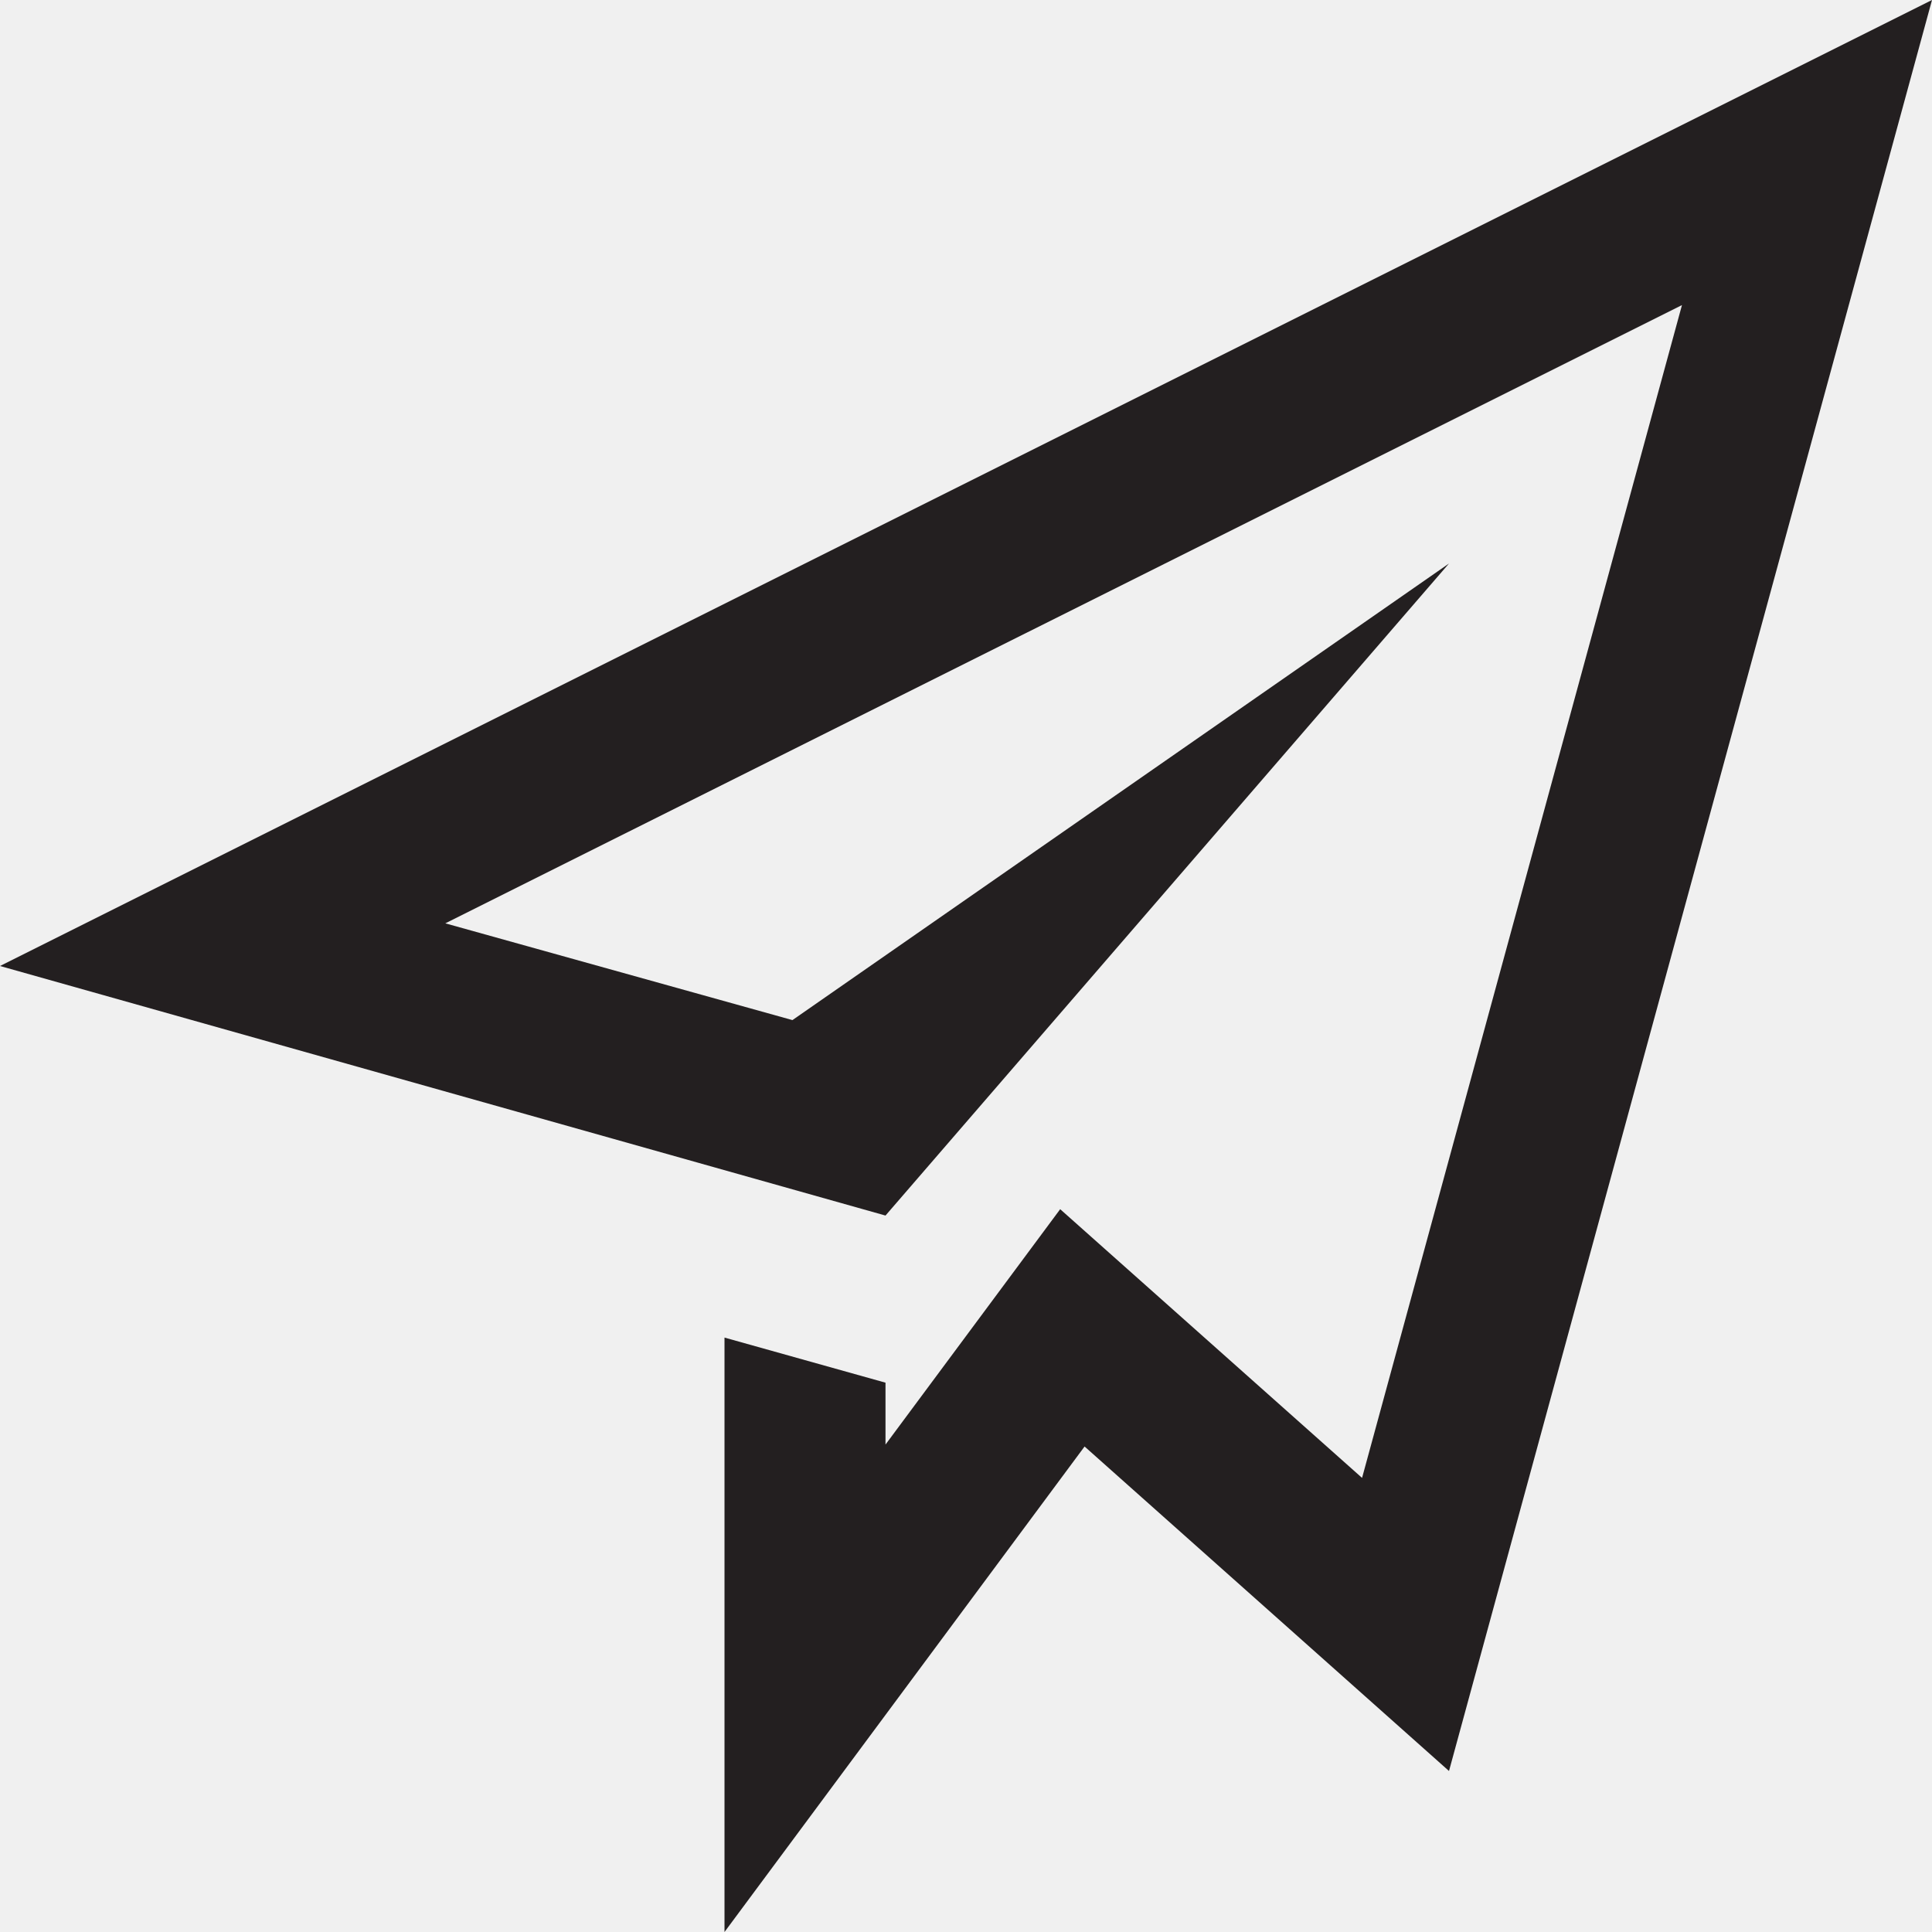
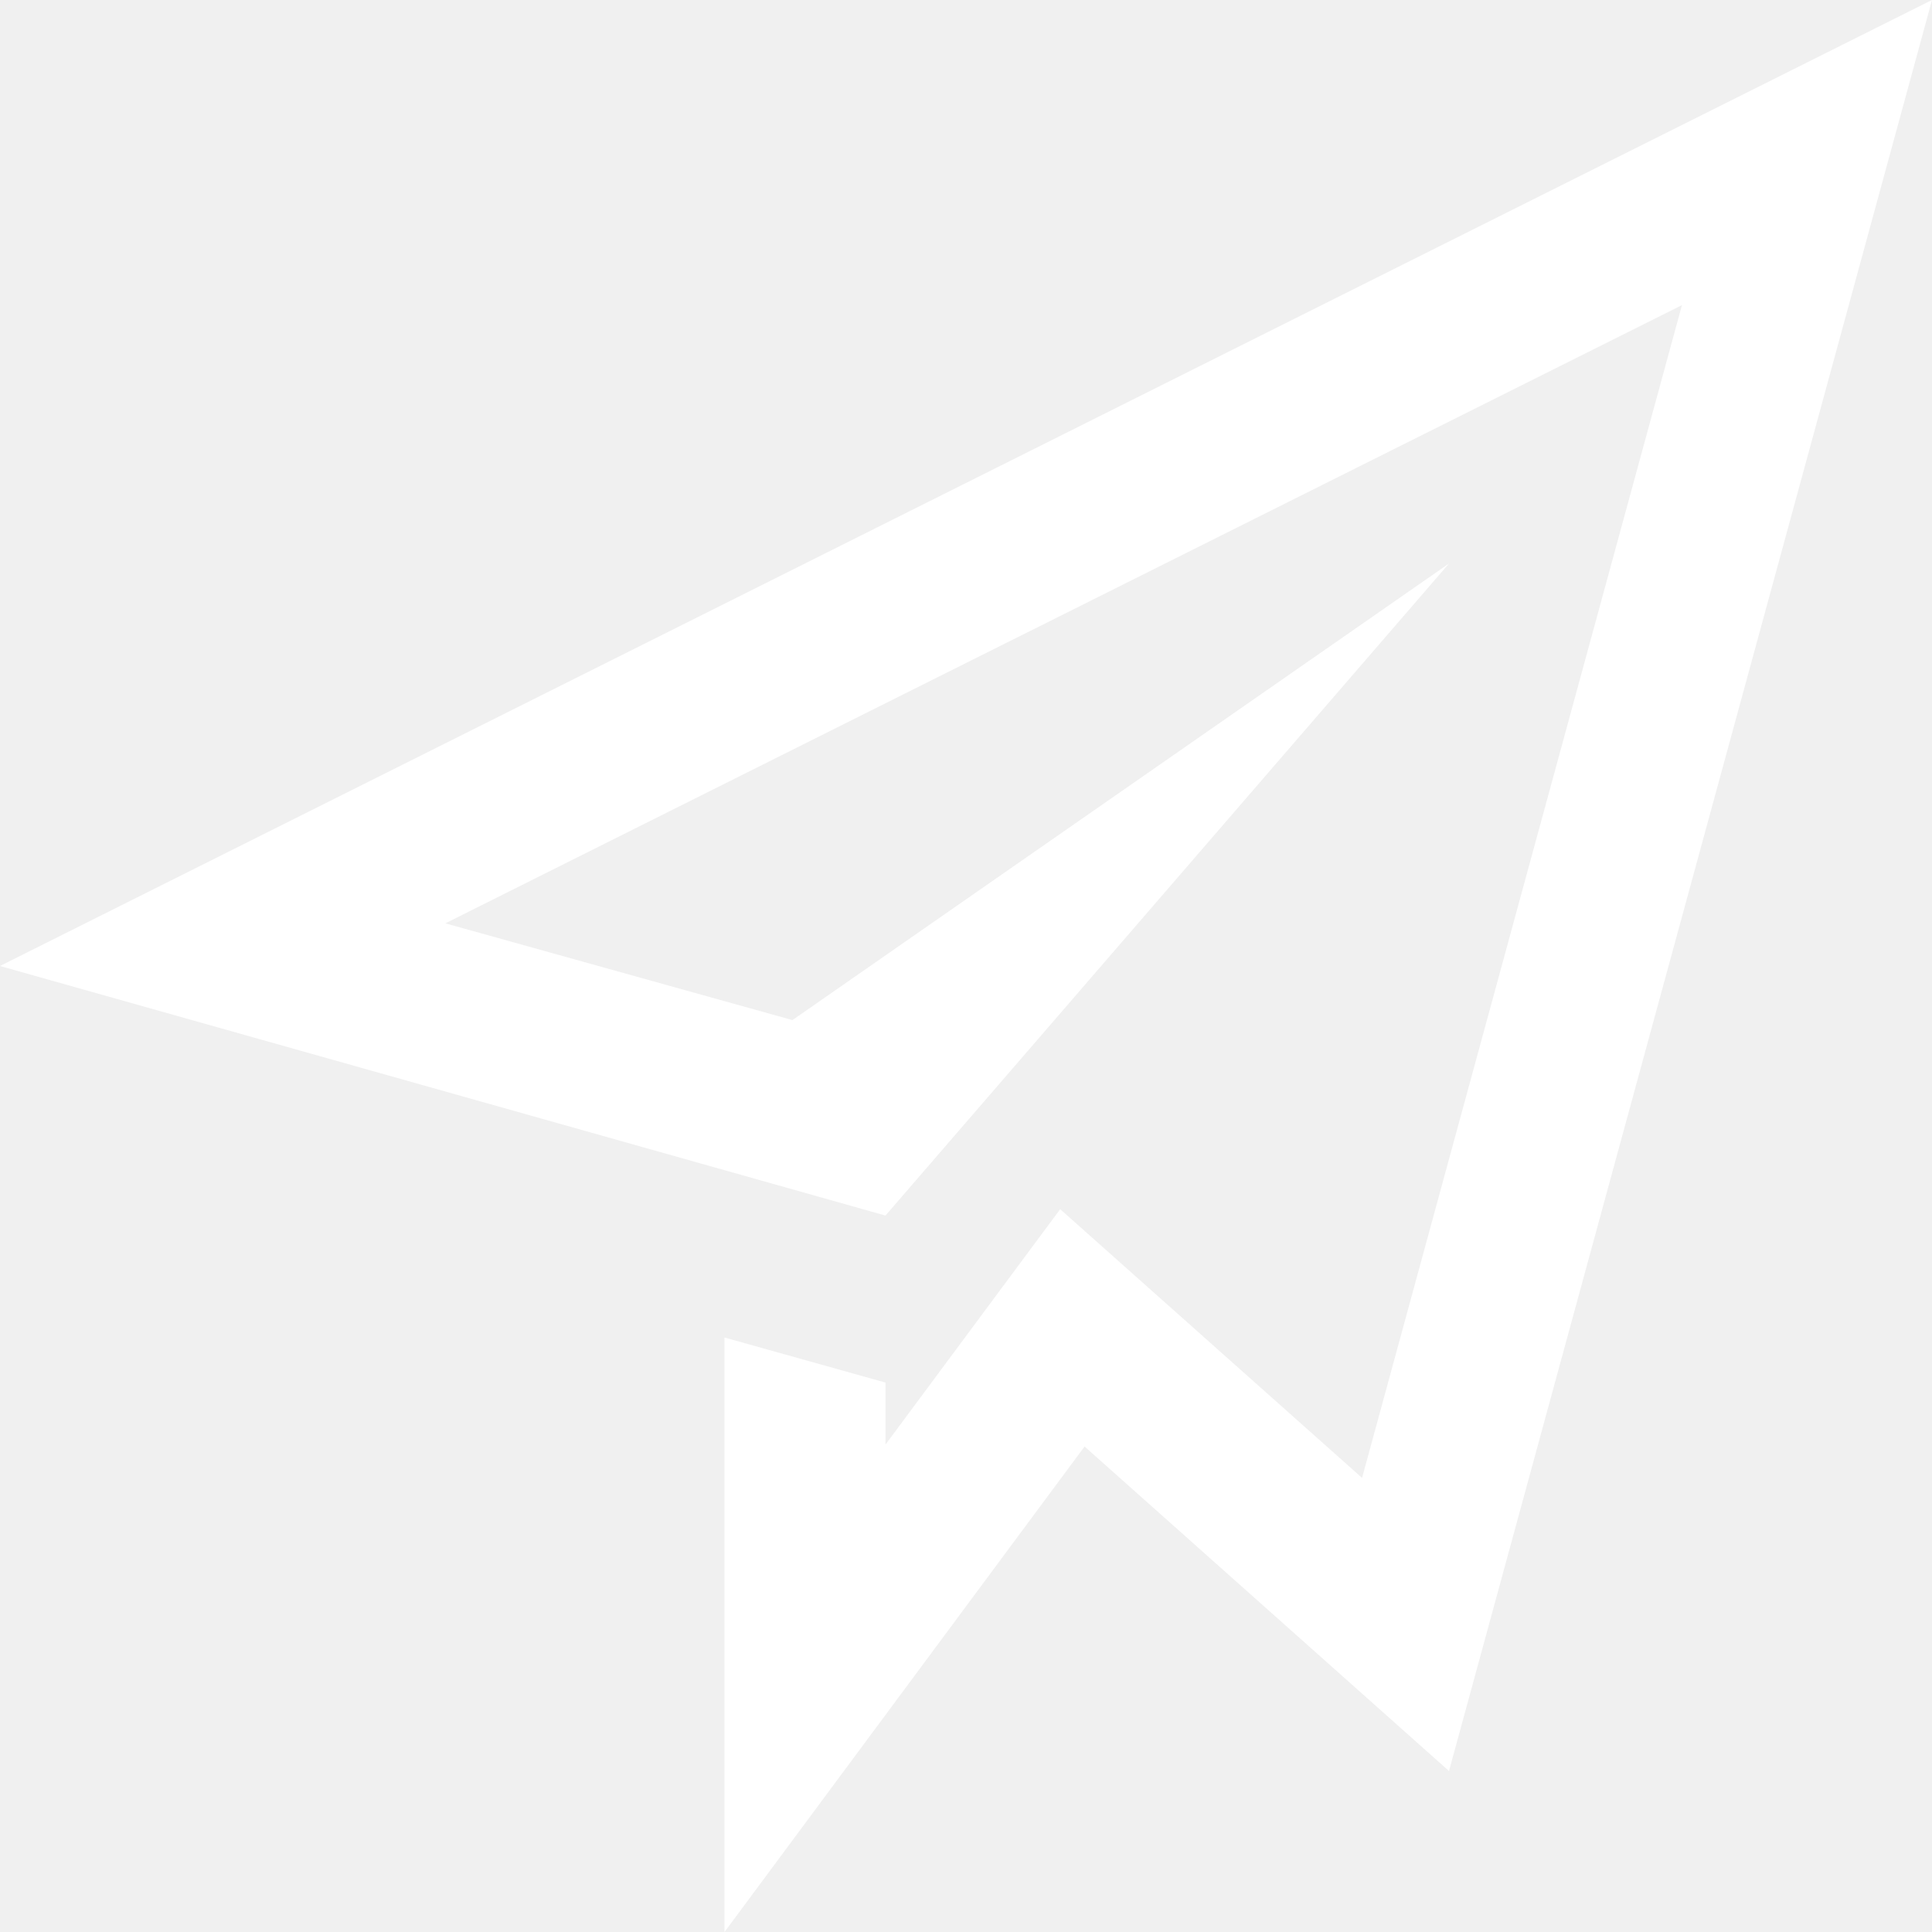
<svg xmlns="http://www.w3.org/2000/svg" version="1.1" id="Layer_1" x="0px" y="0px" width="24px" height="24px" viewBox="0 0 24 24" enable-background="new 0 0 24 24" xml:space="preserve">
-   <path fill="#231F20" d="M0,12l11,3.1L18,7l-8.156,5.672L5.532,11.47l15.362-7.68L16.92,18.359l-3.75-3.338L11,17.945v-0.769l-2-0.56  V24l4.473-6.031L18,22l6-22L0,12z" />
+   <path fill="#FFFFFF" d="M0,12l11,3.1L18,7l-8.156,5.672L5.532,11.47l15.362-7.68L16.92,18.359l-3.75-3.338L11,17.945v-0.77l-2-0.56  V24l4.473-6.031L18,22l6-22L0,12z" />
</svg>
